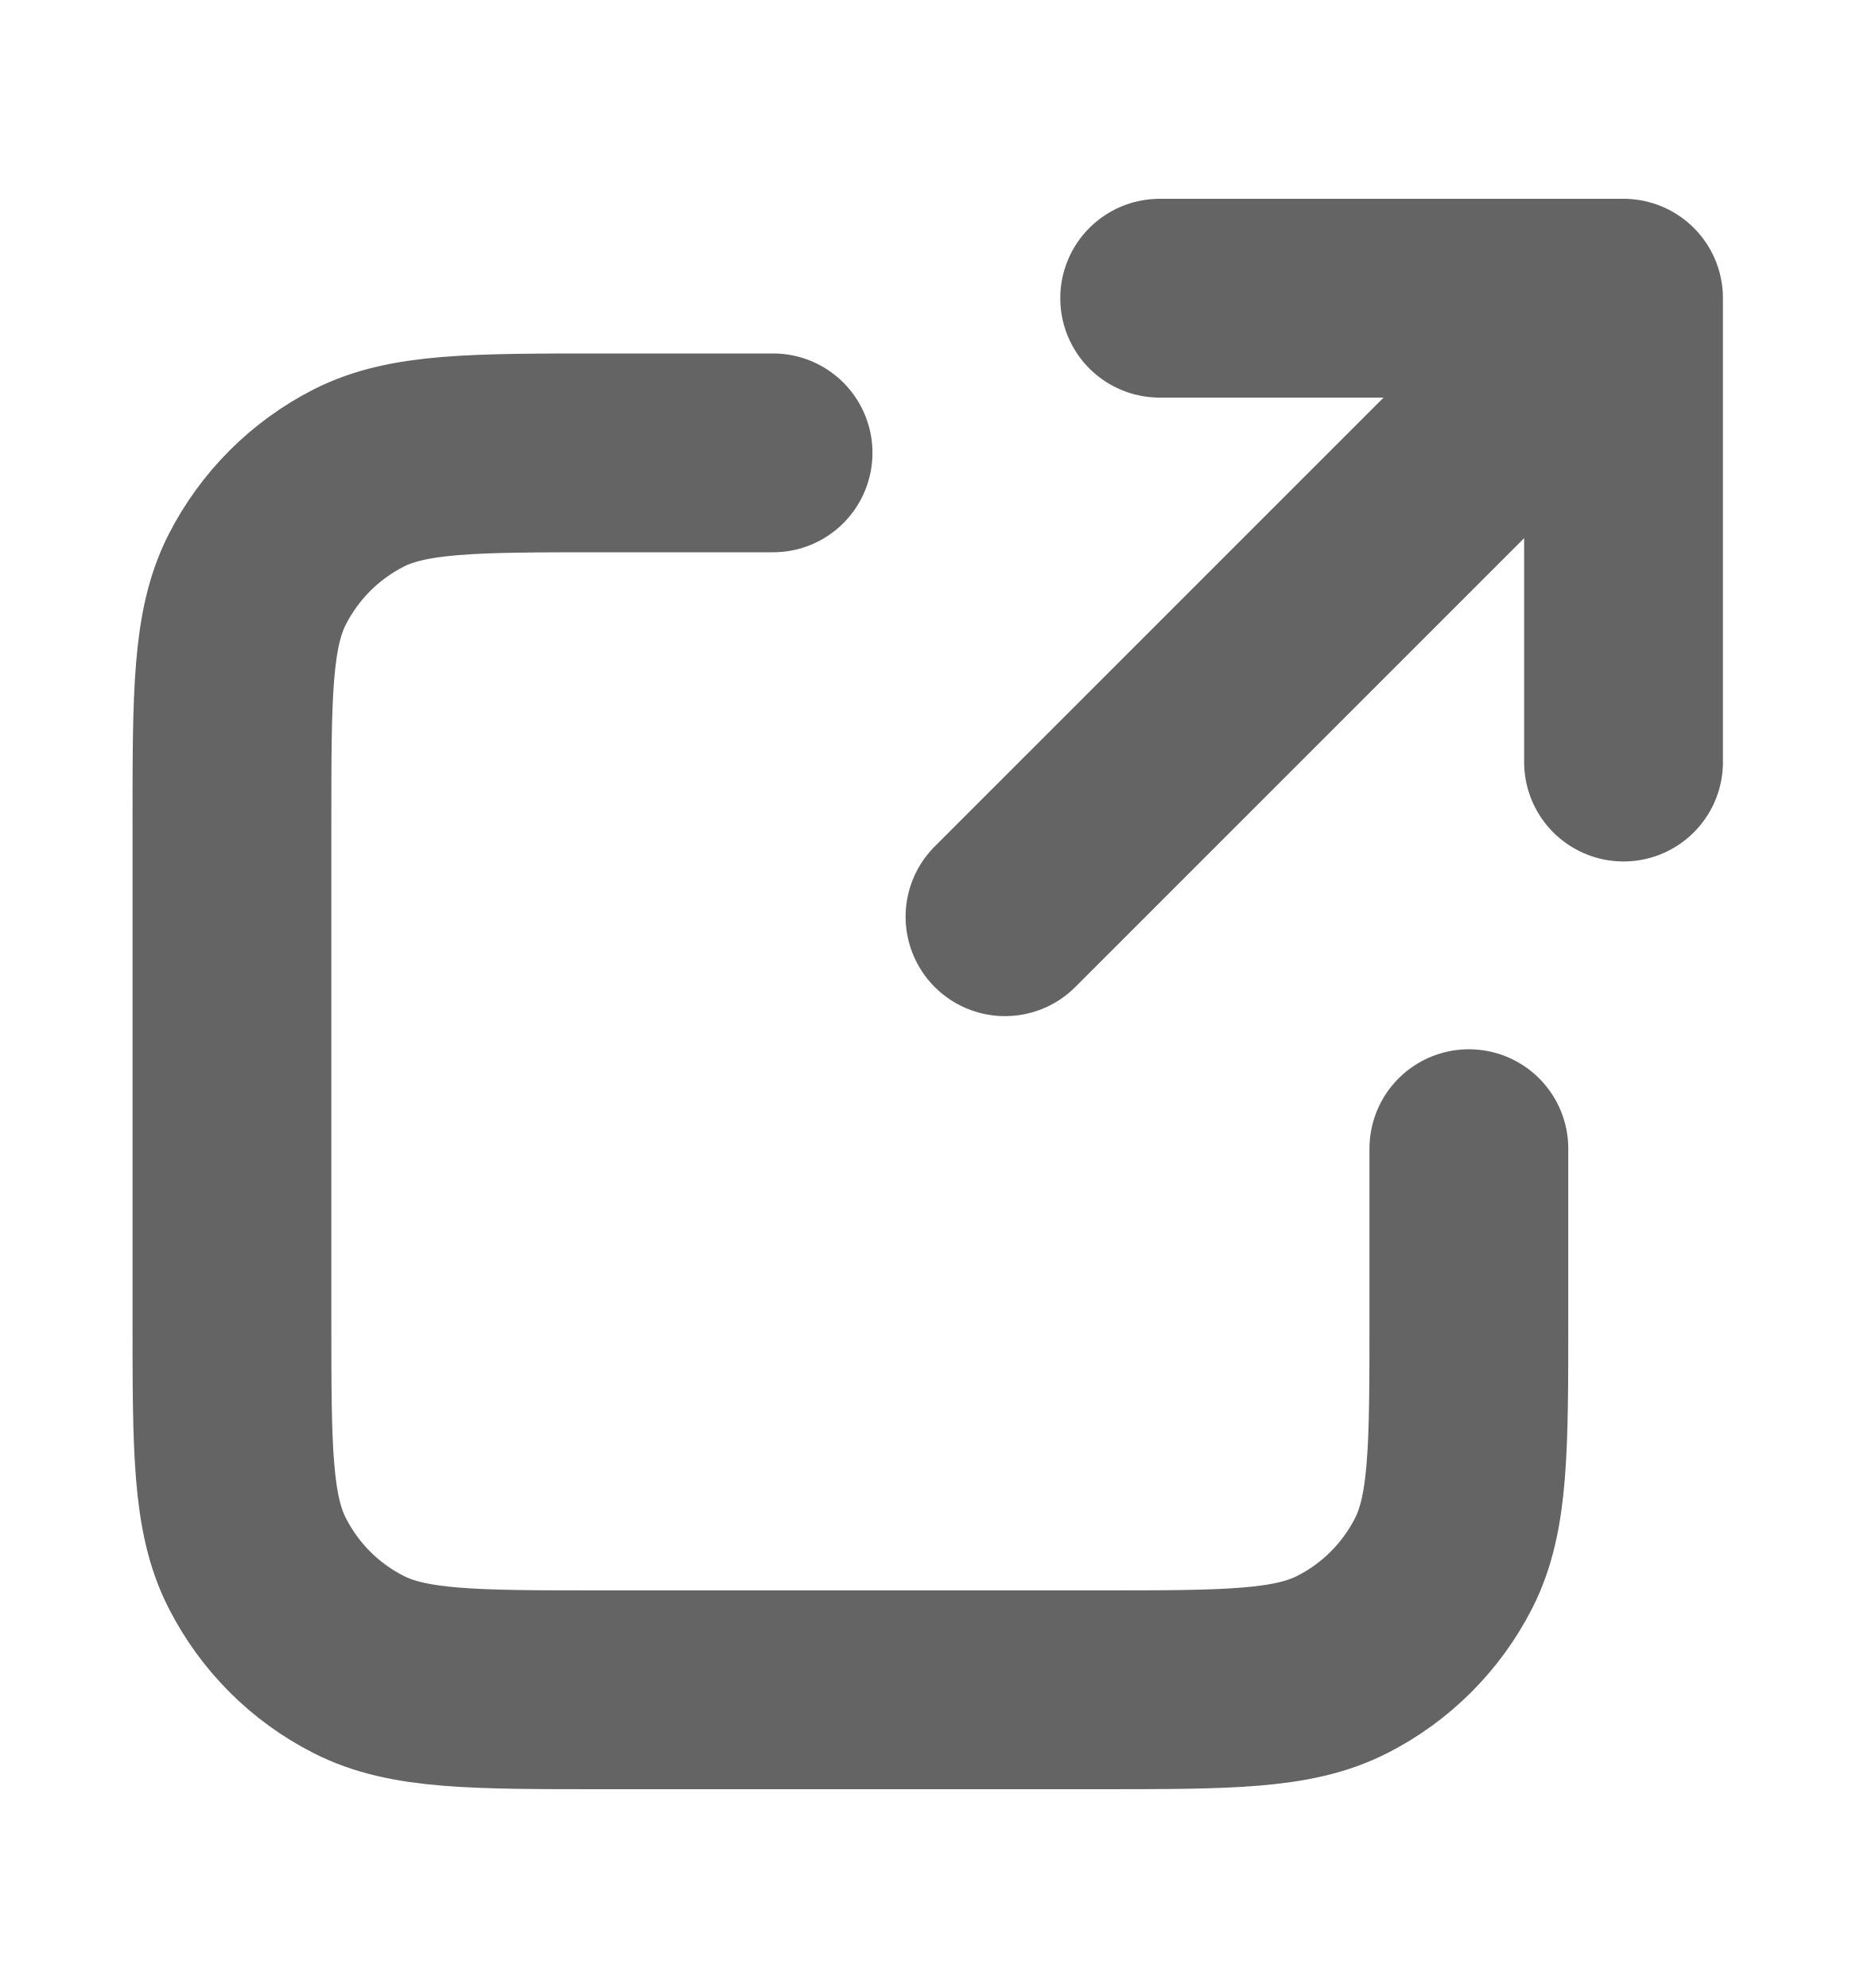
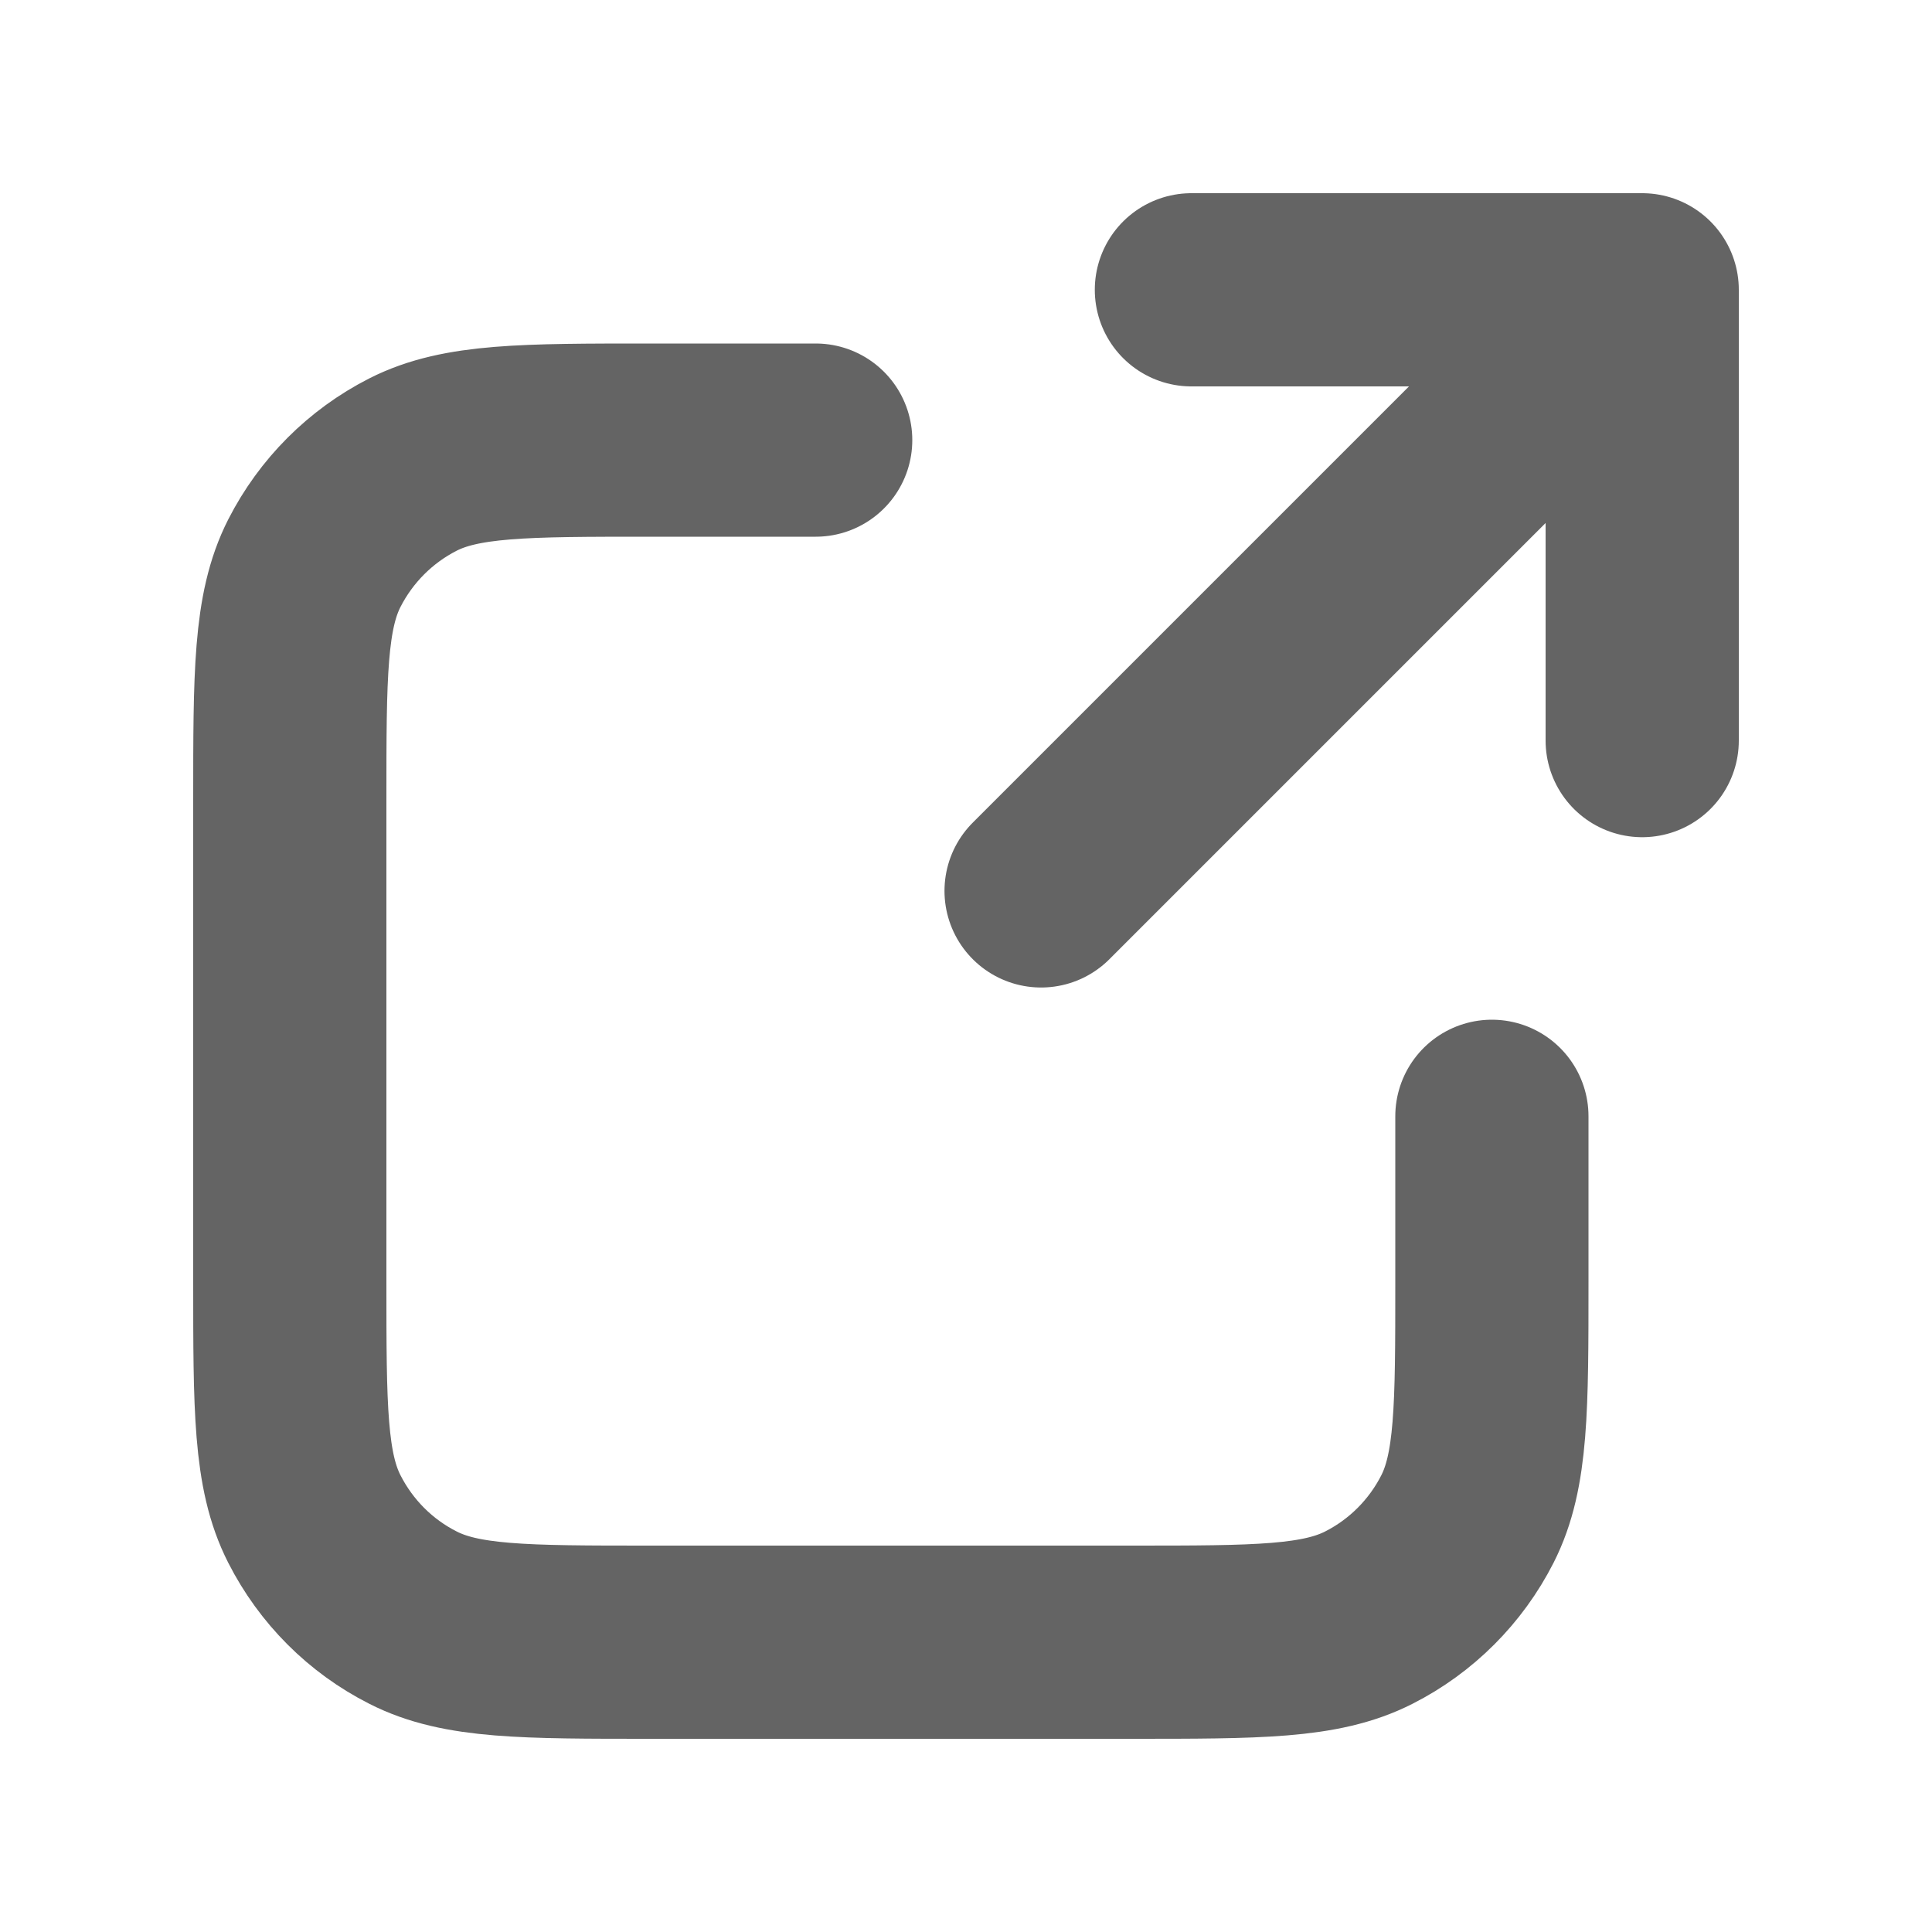
- <svg xmlns="http://www.w3.org/2000/svg" width="14" height="15" viewBox="0 0 14 15" fill="none">
+ <svg xmlns="http://www.w3.org/2000/svg" width="12" height="12" viewBox="0 0 14 15" fill="none">
  <path d="M12.25 5.75L12.25 2.25M12.25 2.25H8.75M12.25 2.25L7.583 6.917M5.833 3.417H4.55C3.57 3.417 3.08 3.417 2.706 3.607C2.376 3.775 2.109 4.043 1.941 4.372C1.75 4.747 1.75 5.237 1.75 6.217V9.95C1.75 10.93 1.75 11.42 1.941 11.794C2.109 12.124 2.376 12.392 2.706 12.559C3.08 12.75 3.57 12.75 4.55 12.75H8.283C9.263 12.75 9.753 12.75 10.128 12.559C10.457 12.392 10.725 12.124 10.893 11.794C11.083 11.42 11.083 10.93 11.083 9.95V8.667" stroke="#646464" stroke-width="1.5" stroke-linecap="round" stroke-linejoin="round" />
</svg>
